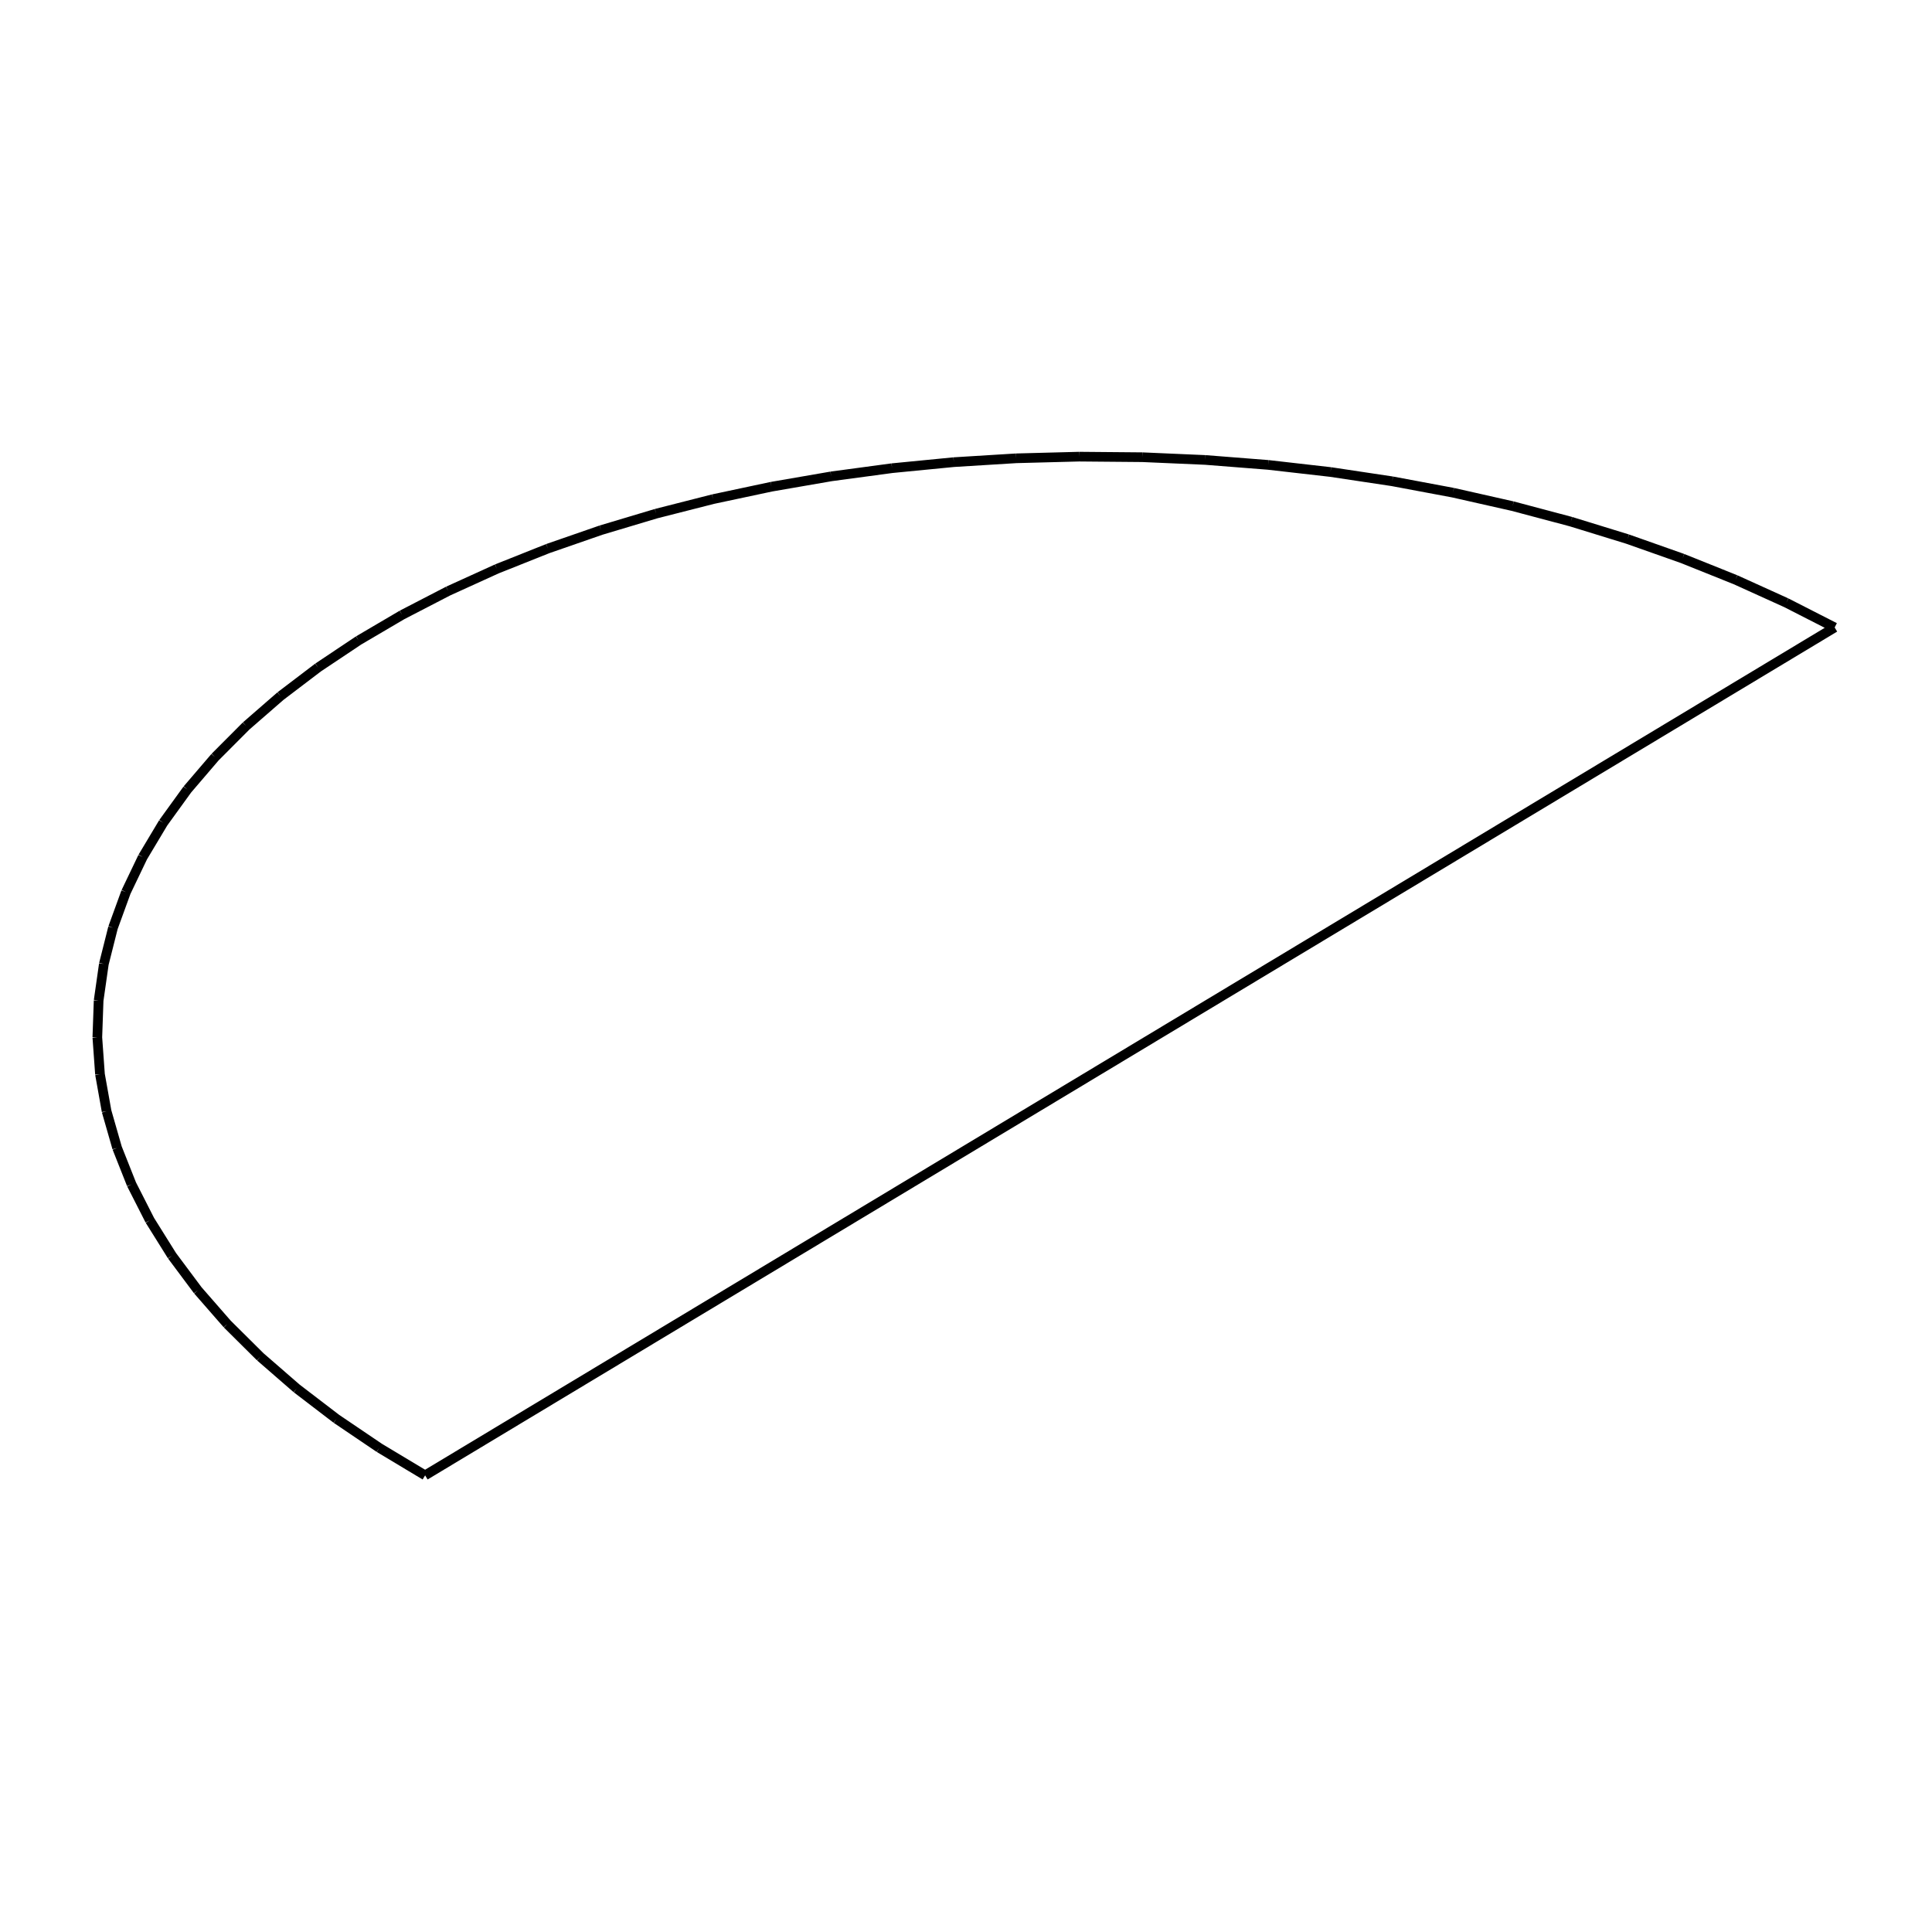
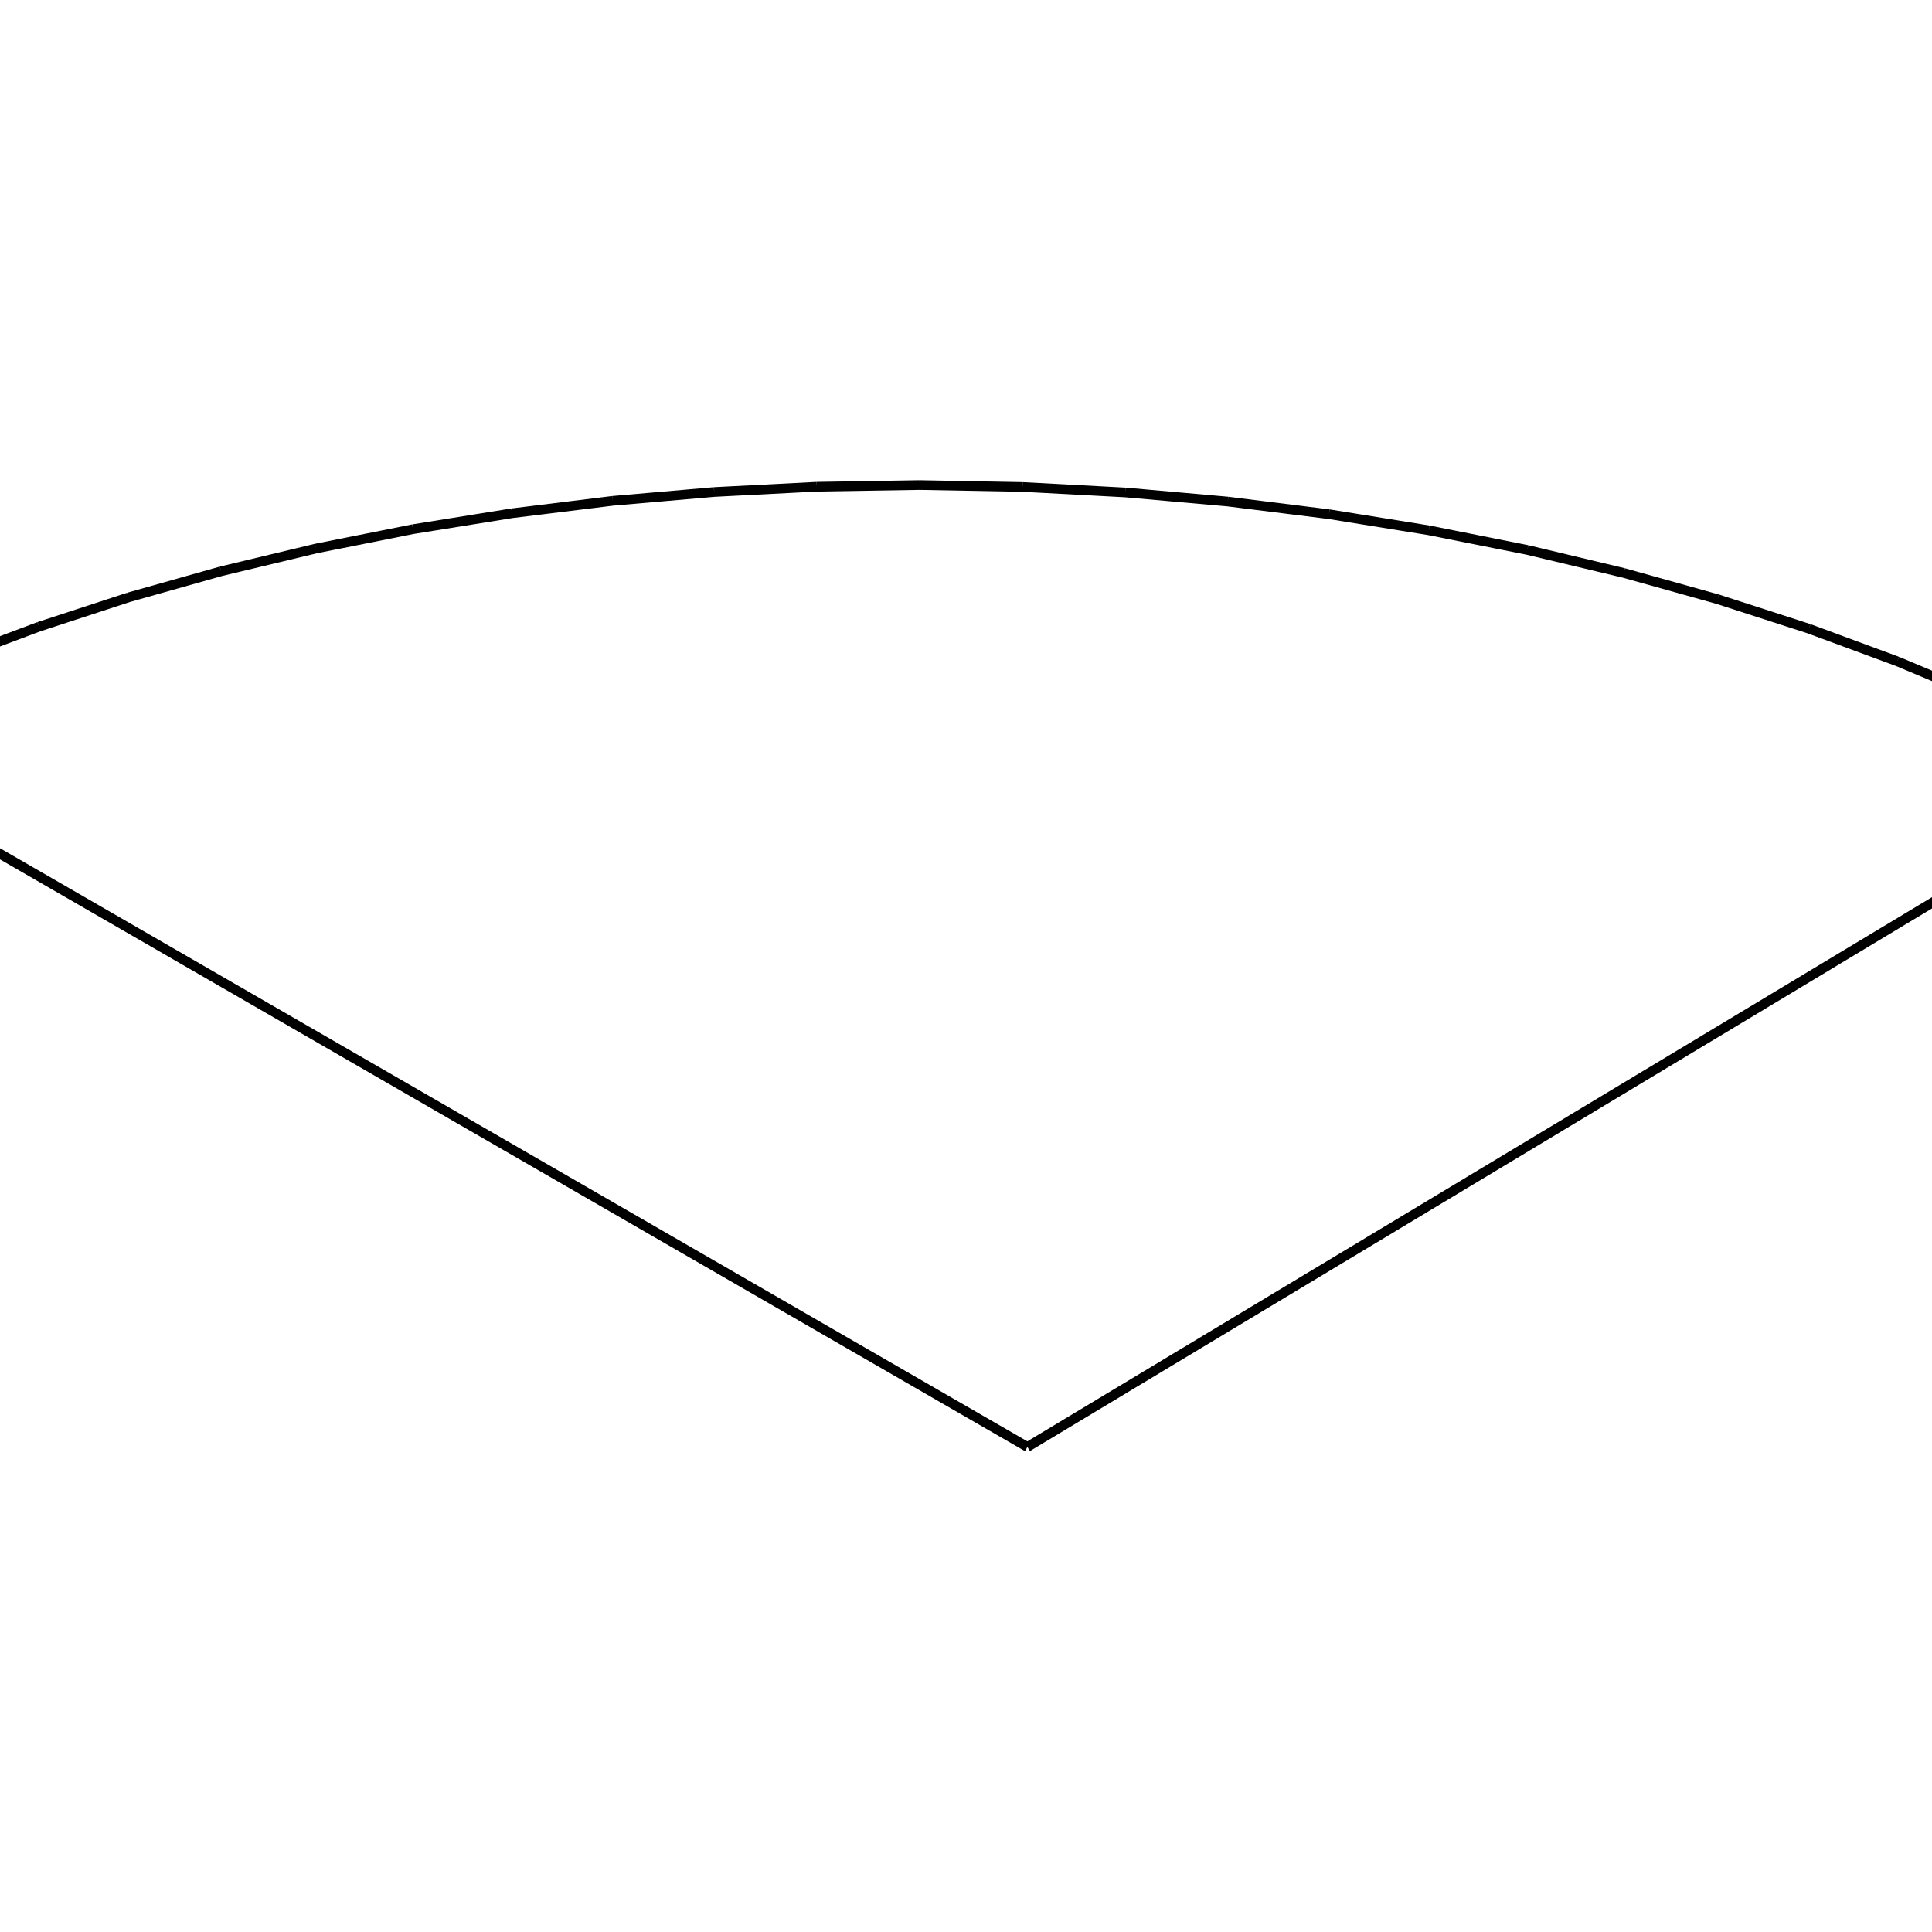
<svg xmlns="http://www.w3.org/2000/svg" viewBox="0 0 800 800">
-   <path d="M176.032,610.911 L176.032,610.911 M759.696,259.815 L759.696,259.815 M176.032,610.911 L157.058,599.524 M157.058,599.524 L139.316,587.517 M139.316,587.517 L122.873,574.94 M122.873,574.94 L107.788,561.841 M107.788,561.841 L94.118,548.273 M94.118,548.273 L81.912,534.291 M81.912,534.291 L71.213,519.95 M71.213,519.95 L62.058,505.305 M62.058,505.305 L54.478,490.414 M54.478,490.414 L48.497,475.335 M48.497,475.335 L44.135,460.125 M44.135,460.125 L41.402,444.844 M41.402,444.844 L40.304,429.55 M40.304,429.55 L40.841,414.3 M40.841,414.3 L43.006,399.153 M43.006,399.153 L46.785,384.164 M46.785,384.164 L52.16,369.391 M52.16,369.391 L59.107,354.886 M59.107,354.886 L67.594,340.705 M67.594,340.705 L77.587,326.898 M77.587,326.898 L89.043,313.517 M89.043,313.517 L101.916,300.61 M101.916,300.61 L116.156,288.222 M116.156,288.222 L131.707,276.399 M131.707,276.399 L148.508,265.183 M148.508,265.183 L166.495,254.613 M166.495,254.613 L185.599,244.728 M185.599,244.728 L205.749,235.561 M205.749,235.561 L226.87,227.145 M226.87,227.145 L248.882,219.509 M248.882,219.509 L271.704,212.68 M271.704,212.68 L295.253,206.682 M295.253,206.682 L319.442,201.536 M319.442,201.536 L344.183,197.258 M344.183,197.258 L369.386,193.864 M369.386,193.864 L394.959,191.367 M394.959,191.367 L420.809,189.773 M420.809,189.773 L446.844,189.089 M446.844,189.089 L472.969,189.317 M472.969,189.317 L499.089,190.456 M499.089,190.456 L525.111,192.503 M525.111,192.503 L550.94,195.45 M550.94,195.45 L576.482,199.287 M576.482,199.287 L601.645,204.001 M601.645,204.001 L626.338,209.576 M626.338,209.576 L650.469,215.992 M650.469,215.992 L673.951,223.228 M673.951,223.228 L696.698,231.257 M696.698,231.257 L718.625,240.052 M718.625,240.052 L739.65,249.583 M739.65,249.583 L759.696,259.815 M176.032,610.911 L157.058,599.524 M157.058,599.524 L139.316,587.517 M139.316,587.517 L122.873,574.939 M122.873,574.939 L107.788,561.84 M107.788,561.84 L94.118,548.273 M94.118,548.273 L81.912,534.291 M81.912,534.291 L71.213,519.949 M71.213,519.949 L62.058,505.304 M62.058,505.304 L54.478,490.414 M54.478,490.414 L48.497,475.334 M48.497,475.334 L44.135,460.125 M44.135,460.125 L41.402,444.844 M41.402,444.844 L40.304,429.55 M40.304,429.55 L40.841,414.3 M40.841,414.3 L43.006,399.153 M43.006,399.153 L46.785,384.164 M46.785,384.164 L52.16,369.39 M52.16,369.39 L59.107,354.886 M59.107,354.886 L67.594,340.705 M67.594,340.705 L77.587,326.898 M77.587,326.898 L89.043,313.517 M89.043,313.517 L101.916,300.609 M101.916,300.609 L116.156,288.222 M116.156,288.222 L131.707,276.399 M131.707,276.399 L148.508,265.183 M148.508,265.183 L166.495,254.613 M166.495,254.613 L185.599,244.727 M185.599,244.727 L205.749,235.56 M205.749,235.56 L226.87,227.144 M226.87,227.144 L248.882,219.509 M248.882,219.509 L271.704,212.68 M271.704,212.68 L295.253,206.682 M295.253,206.682 L319.442,201.535 M319.442,201.535 L344.183,197.258 M344.183,197.258 L369.386,193.864 M369.386,193.864 L394.959,191.366 M394.959,191.366 L420.809,189.773 M420.809,189.773 L446.844,189.089 M446.844,189.089 L472.969,189.317 M472.969,189.317 L499.089,190.456 M499.089,190.456 L525.111,192.503 M525.111,192.503 L550.94,195.45 M550.94,195.45 L576.482,199.287 M576.482,199.287 L601.645,204.001 M601.645,204.001 L626.338,209.576 M626.338,209.576 L650.469,215.992 M650.469,215.992 L673.951,223.227 M673.951,223.227 L696.698,231.257 M696.698,231.257 L718.625,240.052 M718.625,240.052 L739.65,249.582 M739.65,249.582 L759.696,259.815 M759.696,259.815 L176.032,610.911 M759.696,259.815 L176.032,610.911" stroke="black" stroke-width="4" fill="red" />
+   <path d="M-86.702,303.485 L-86.702,303.484 M886.702,321.681 L886.702,321.68 M-86.702,303.485 L-53.931,287.596 M-53.931,287.596 L-19.6,272.912 M-19.6,272.912 L16.169,259.48 M16.169,259.48 L53.25,247.347 M53.25,247.347 L91.512,236.551 M91.512,236.551 L130.821,227.129 M130.821,227.129 L171.04,219.111 M171.04,219.111 L212.028,212.523 M212.028,212.523 L253.645,207.389 M253.645,207.389 L295.746,203.723 M295.746,203.723 L338.185,201.538 M338.185,201.538 L380.816,200.842 M380.816,200.842 L423.492,201.636 M423.492,201.636 L466.066,203.918 M466.066,203.918 L508.391,207.68 M508.391,207.68 L550.322,212.911 M550.322,212.911 L591.712,219.593 M591.712,219.593 L632.419,227.704 M632.419,227.704 L672.301,237.217 M672.301,237.217 L711.219,248.102 M711.219,248.102 L749.036,260.322 M749.036,260.322 L785.621,273.837 M785.621,273.837 L820.842,288.602 M820.842,288.602 L854.576,304.568 M854.576,304.568 L886.702,321.681 M-86.702,303.484 L-53.931,287.595 M-53.931,287.595 L-19.6,272.911 M-19.6,272.911 L16.169,259.48 M16.169,259.48 L53.25,247.346 M53.25,247.346 L91.512,236.55 M91.512,236.55 L130.821,227.128 M130.821,227.128 L171.04,219.11 M171.04,219.11 L212.028,212.523 M212.028,212.523 L253.645,207.388 M253.645,207.388 L295.746,203.722 M295.746,203.722 L338.185,201.538 M338.185,201.538 L380.816,200.841 M380.816,200.841 L423.492,201.635 M423.492,201.635 L466.066,203.917 M466.066,203.917 L508.391,207.68 M508.391,207.68 L550.322,212.911 M550.322,212.911 L591.712,219.592 M591.712,219.592 L632.419,227.703 M632.419,227.703 L672.301,237.217 M672.301,237.217 L711.219,248.101 M711.219,248.101 L749.036,260.322 M749.036,260.322 L785.621,273.836 M785.621,273.836 L820.842,288.601 M820.842,288.601 L854.576,304.567 M854.576,304.567 L886.702,321.68 M425.421,599.159 L425.421,599.158 M886.702,321.681 L425.421,599.159 M886.702,321.68 L425.421,599.158 M425.421,599.159 L-86.702,303.485 M425.421,599.158 L-86.702,303.484" stroke="black" stroke-width="4" fill="red" />
</svg>
